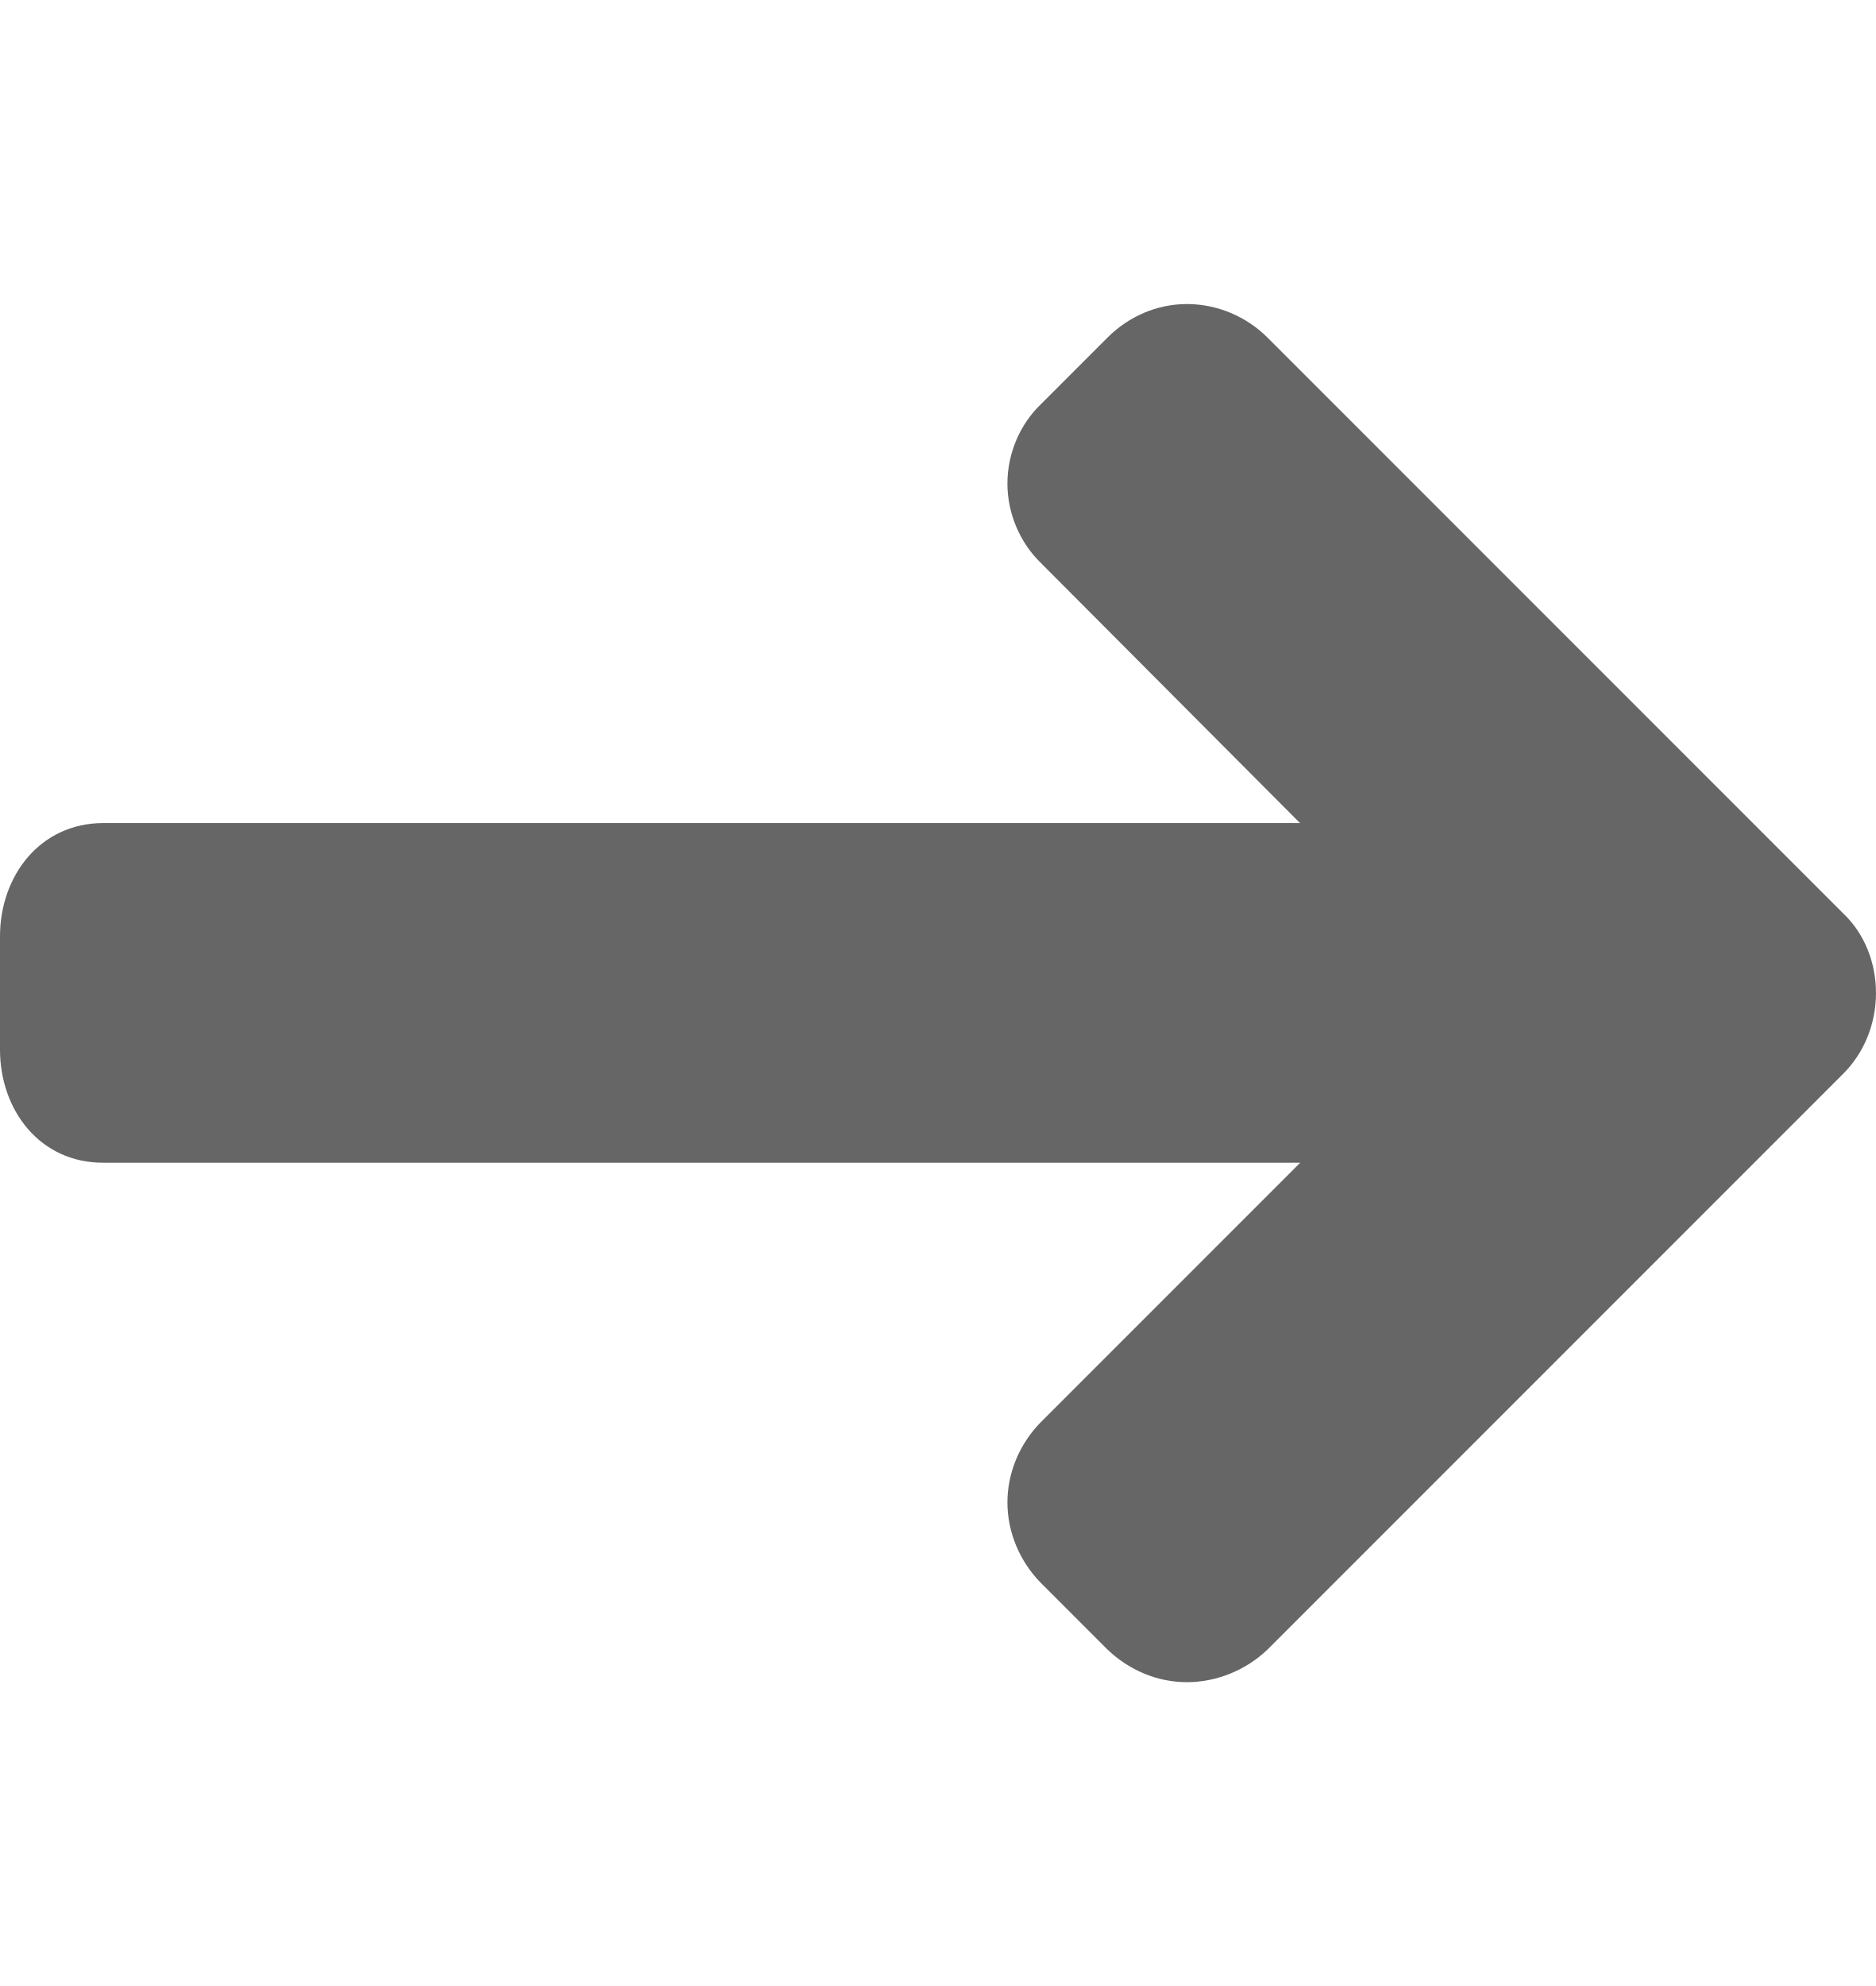
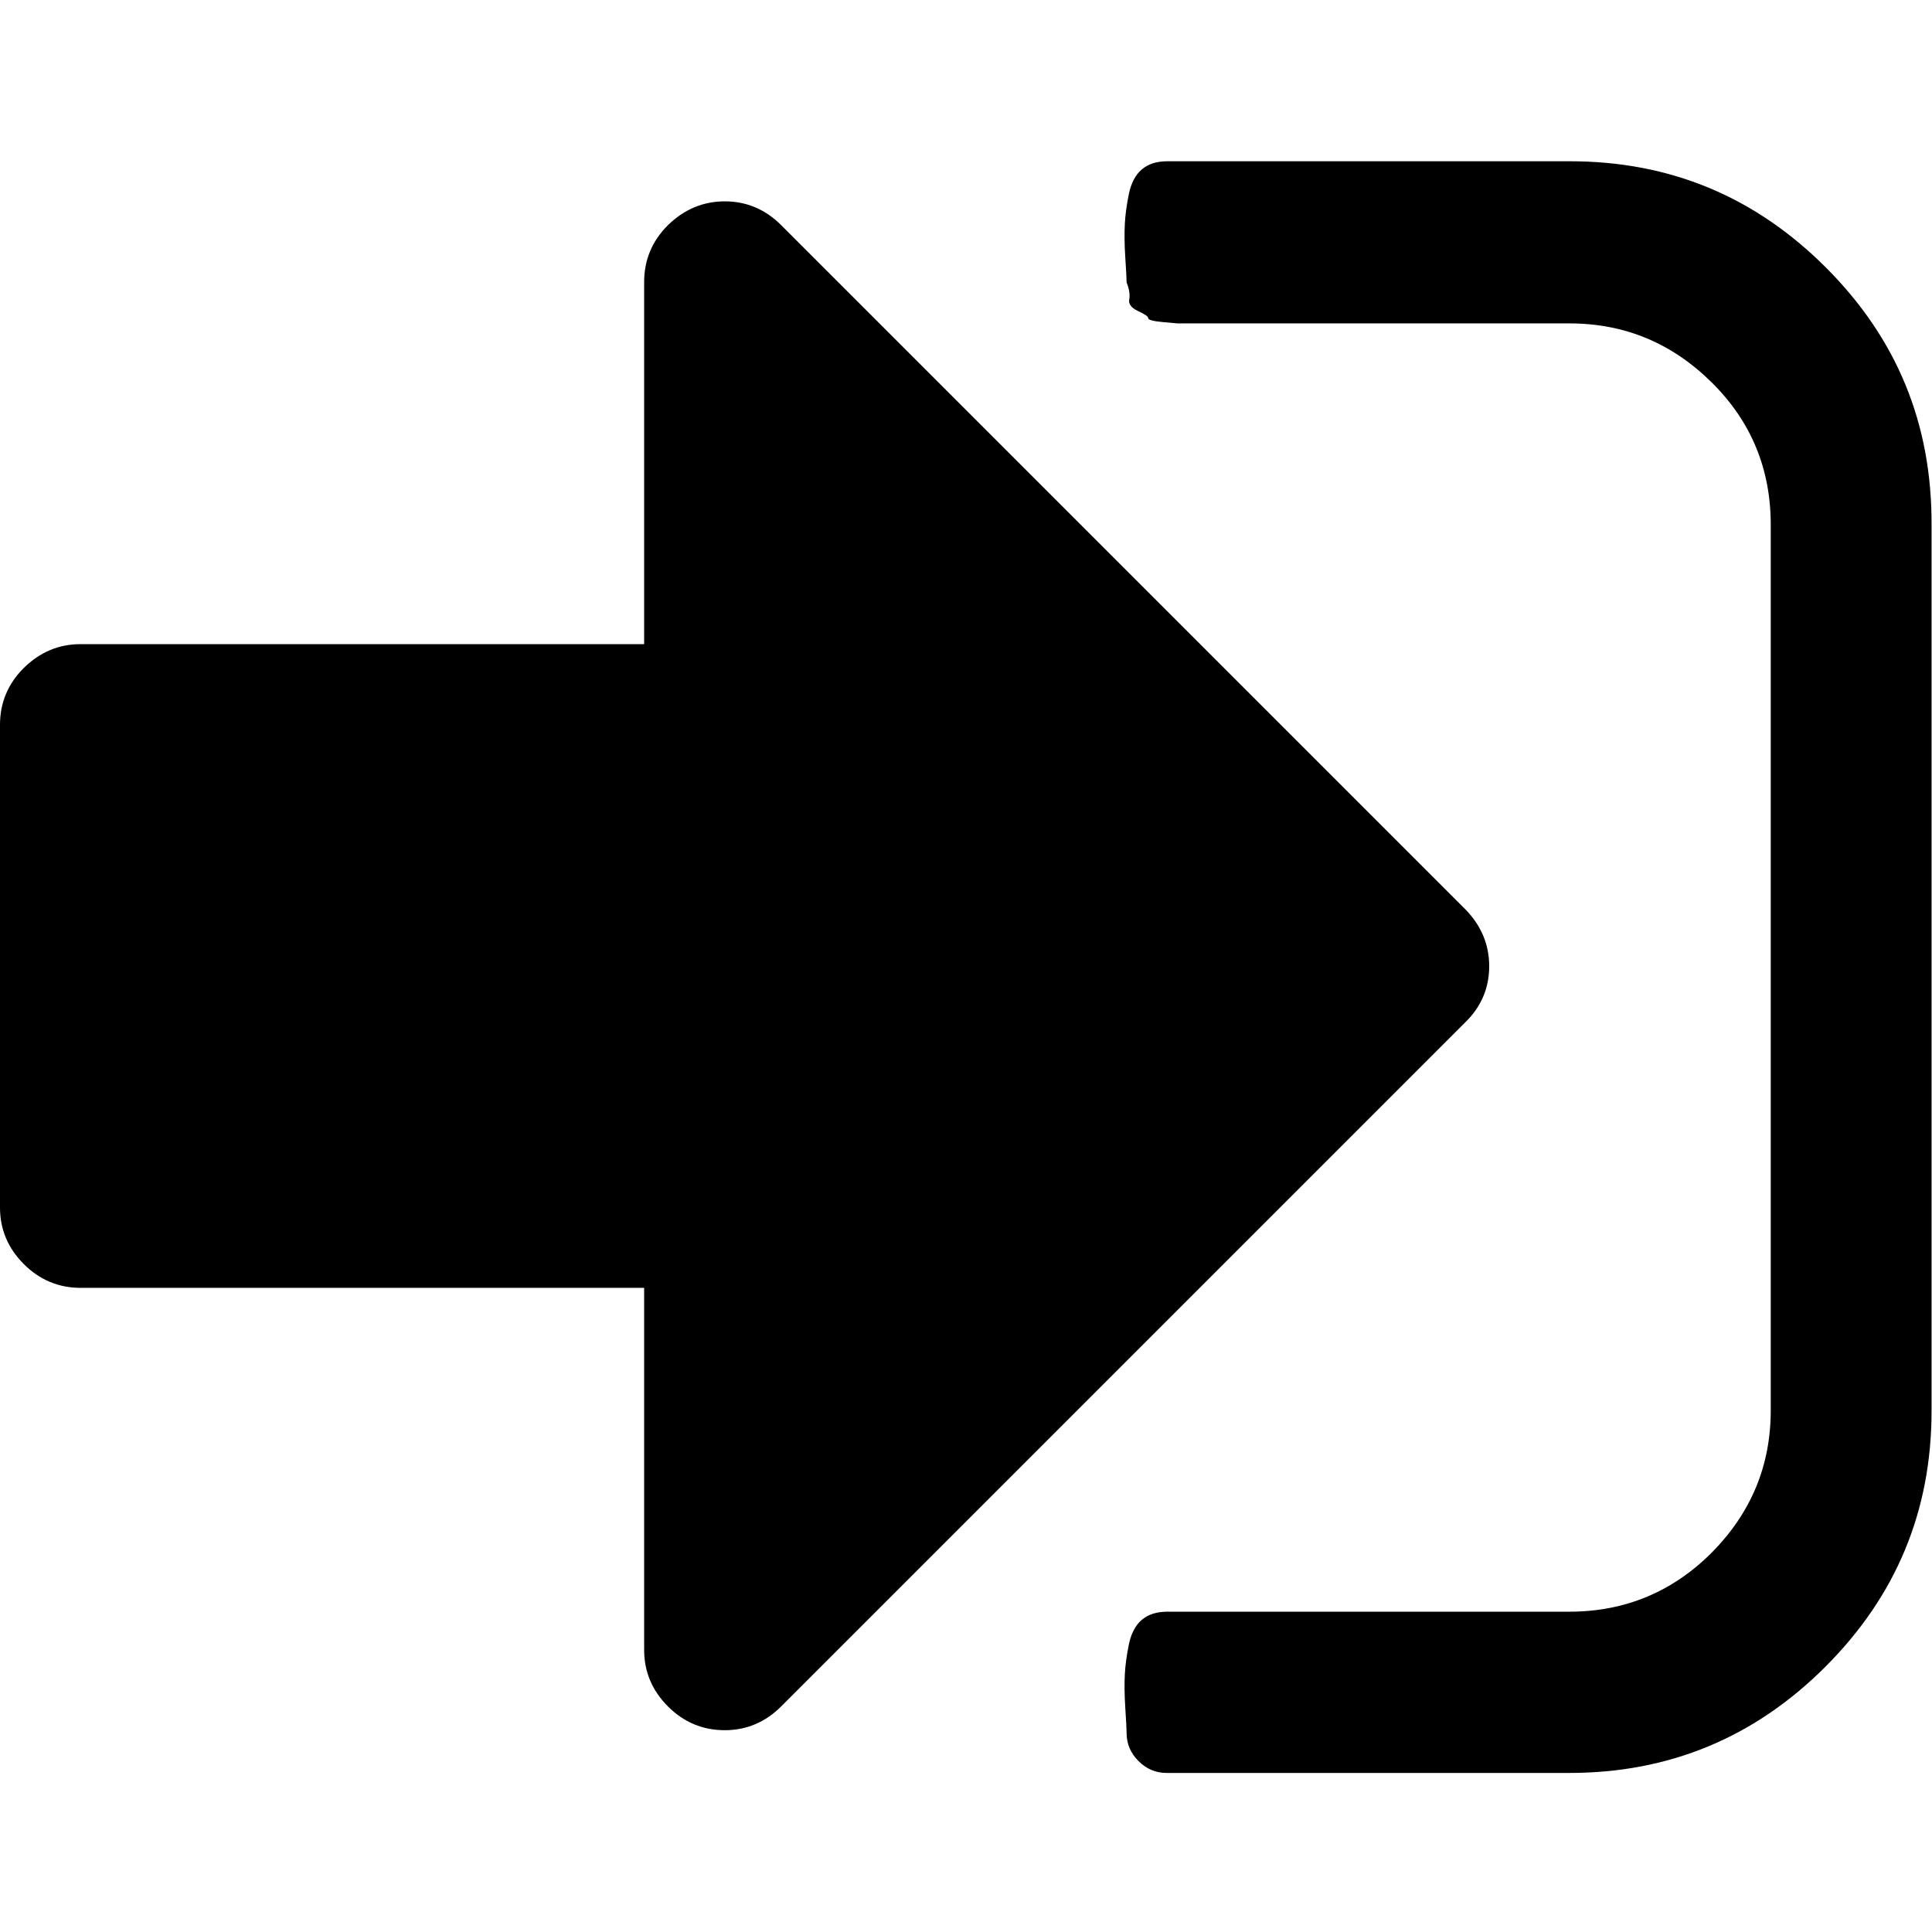
- <svg xmlns="http://www.w3.org/2000/svg" version="1.1" id="Calque_1" x="0px" y="0px" viewBox="0 0 821.4 869.4" style="enable-background:new 0 0 821.4 869.4;" xml:space="preserve">
-   <style type="text/css">
- 	.st0{fill:#666666;}
- </style>
-   <path class="st0" d="M821.4,434.7c0,13.2-5,26-14.3,35.3L555,722.1c-9.3,8.9-22.1,14.3-35.3,14.3c-13.2,0-25.5-5.4-34.8-14.3  L455.8,693c-9.2-9.3-14.7-22.1-14.7-35.3c0-13.2,5.5-25.9,14.7-35.2l113.5-113.5H45.3C17.4,509.1,0,485.9,0,459.5v-49.6  c0-26.3,17.4-49.6,45.3-49.6h523.9L455.8,246.5c-9.2-8.9-14.7-21.7-14.7-34.8c0-13.2,5.5-26,14.7-34.8l29.1-29.1  c9.3-9.3,21.7-14.7,34.8-14.7c13.2,0,26,5.4,35.3,14.7l252.1,252.1C816.4,408.7,821.4,421.5,821.4,434.7L821.4,434.7z" />
+ <svg xmlns="http://www.w3.org/2000/svg" version="1.1" id="Capa_1" x="0px" y="0px" viewBox="0 0 438.5 438.5" style="enable-background:new 0 0 438.5 438.5;" xml:space="preserve">
+   <g>
+     <g>
+       <path d="M414.4,60.7c-16.1-16.1-35.4-24.1-58.1-24.1H265c-2.5,0-4.4,0.6-5.9,1.9c-1.4,1.2-2.4,3.1-2.9,5.6    c-0.5,2.5-0.8,4.7-0.9,6.7c-0.1,2-0.1,4.5,0.1,7.6c0.2,3,0.3,4.9,0.3,5.7c0.6,1.5,0.8,2.8,0.6,3.9c-0.2,1,0.5,1.9,2,2.6    c1.5,0.7,2.3,1.2,2.3,1.6s1.1,0.7,3.3,0.9c2.2,0.2,3.3,0.3,3.3,0.3h3.7h3.1h82.2c12.6,0,23.3,4.5,32.3,13.4    c9,8.9,13.4,19.7,13.4,32.3v201c0,12.6-4.5,23.3-13.4,32.3c-8.9,8.9-19.7,13.4-32.3,13.4H265c-2.5,0-4.4,0.6-5.9,1.9    c-1.4,1.2-2.4,3.1-2.9,5.6c-0.5,2.5-0.8,4.7-0.9,6.7c-0.1,2-0.1,4.5,0.1,7.6c0.2,3,0.3,4.9,0.3,5.7c0,2.5,0.9,4.6,2.7,6.4    c1.8,1.8,3.9,2.7,6.4,2.7h91.4c22.6,0,42-8,58.1-24.1c16.1-16.1,24.1-35.4,24.1-58.1v-201C438.5,96.1,430.5,76.8,414.4,60.7z" />
+       <path d="M338,219.3c0-4.9-1.8-9.2-5.4-12.9L177.3,51.1c-3.6-3.6-7.9-5.4-12.8-5.4s-9.2,1.8-12.9,5.4c-3.6,3.6-5.4,7.9-5.4,12.9    v82.2H18.3c-5,0-9.2,1.8-12.9,5.4c-3.6,3.6-5.4,7.9-5.4,12.9v109.6c0,4.9,1.8,9.2,5.4,12.8c3.6,3.6,7.9,5.4,12.9,5.4h127.9v82.2    c0,4.9,1.8,9.2,5.4,12.8c3.6,3.6,7.9,5.4,12.9,5.4c4.9,0,9.2-1.8,12.8-5.4l155.3-155.3C336.2,228.5,338,224.2,338,219.3z" />
+     </g>
+   </g>
</svg>
